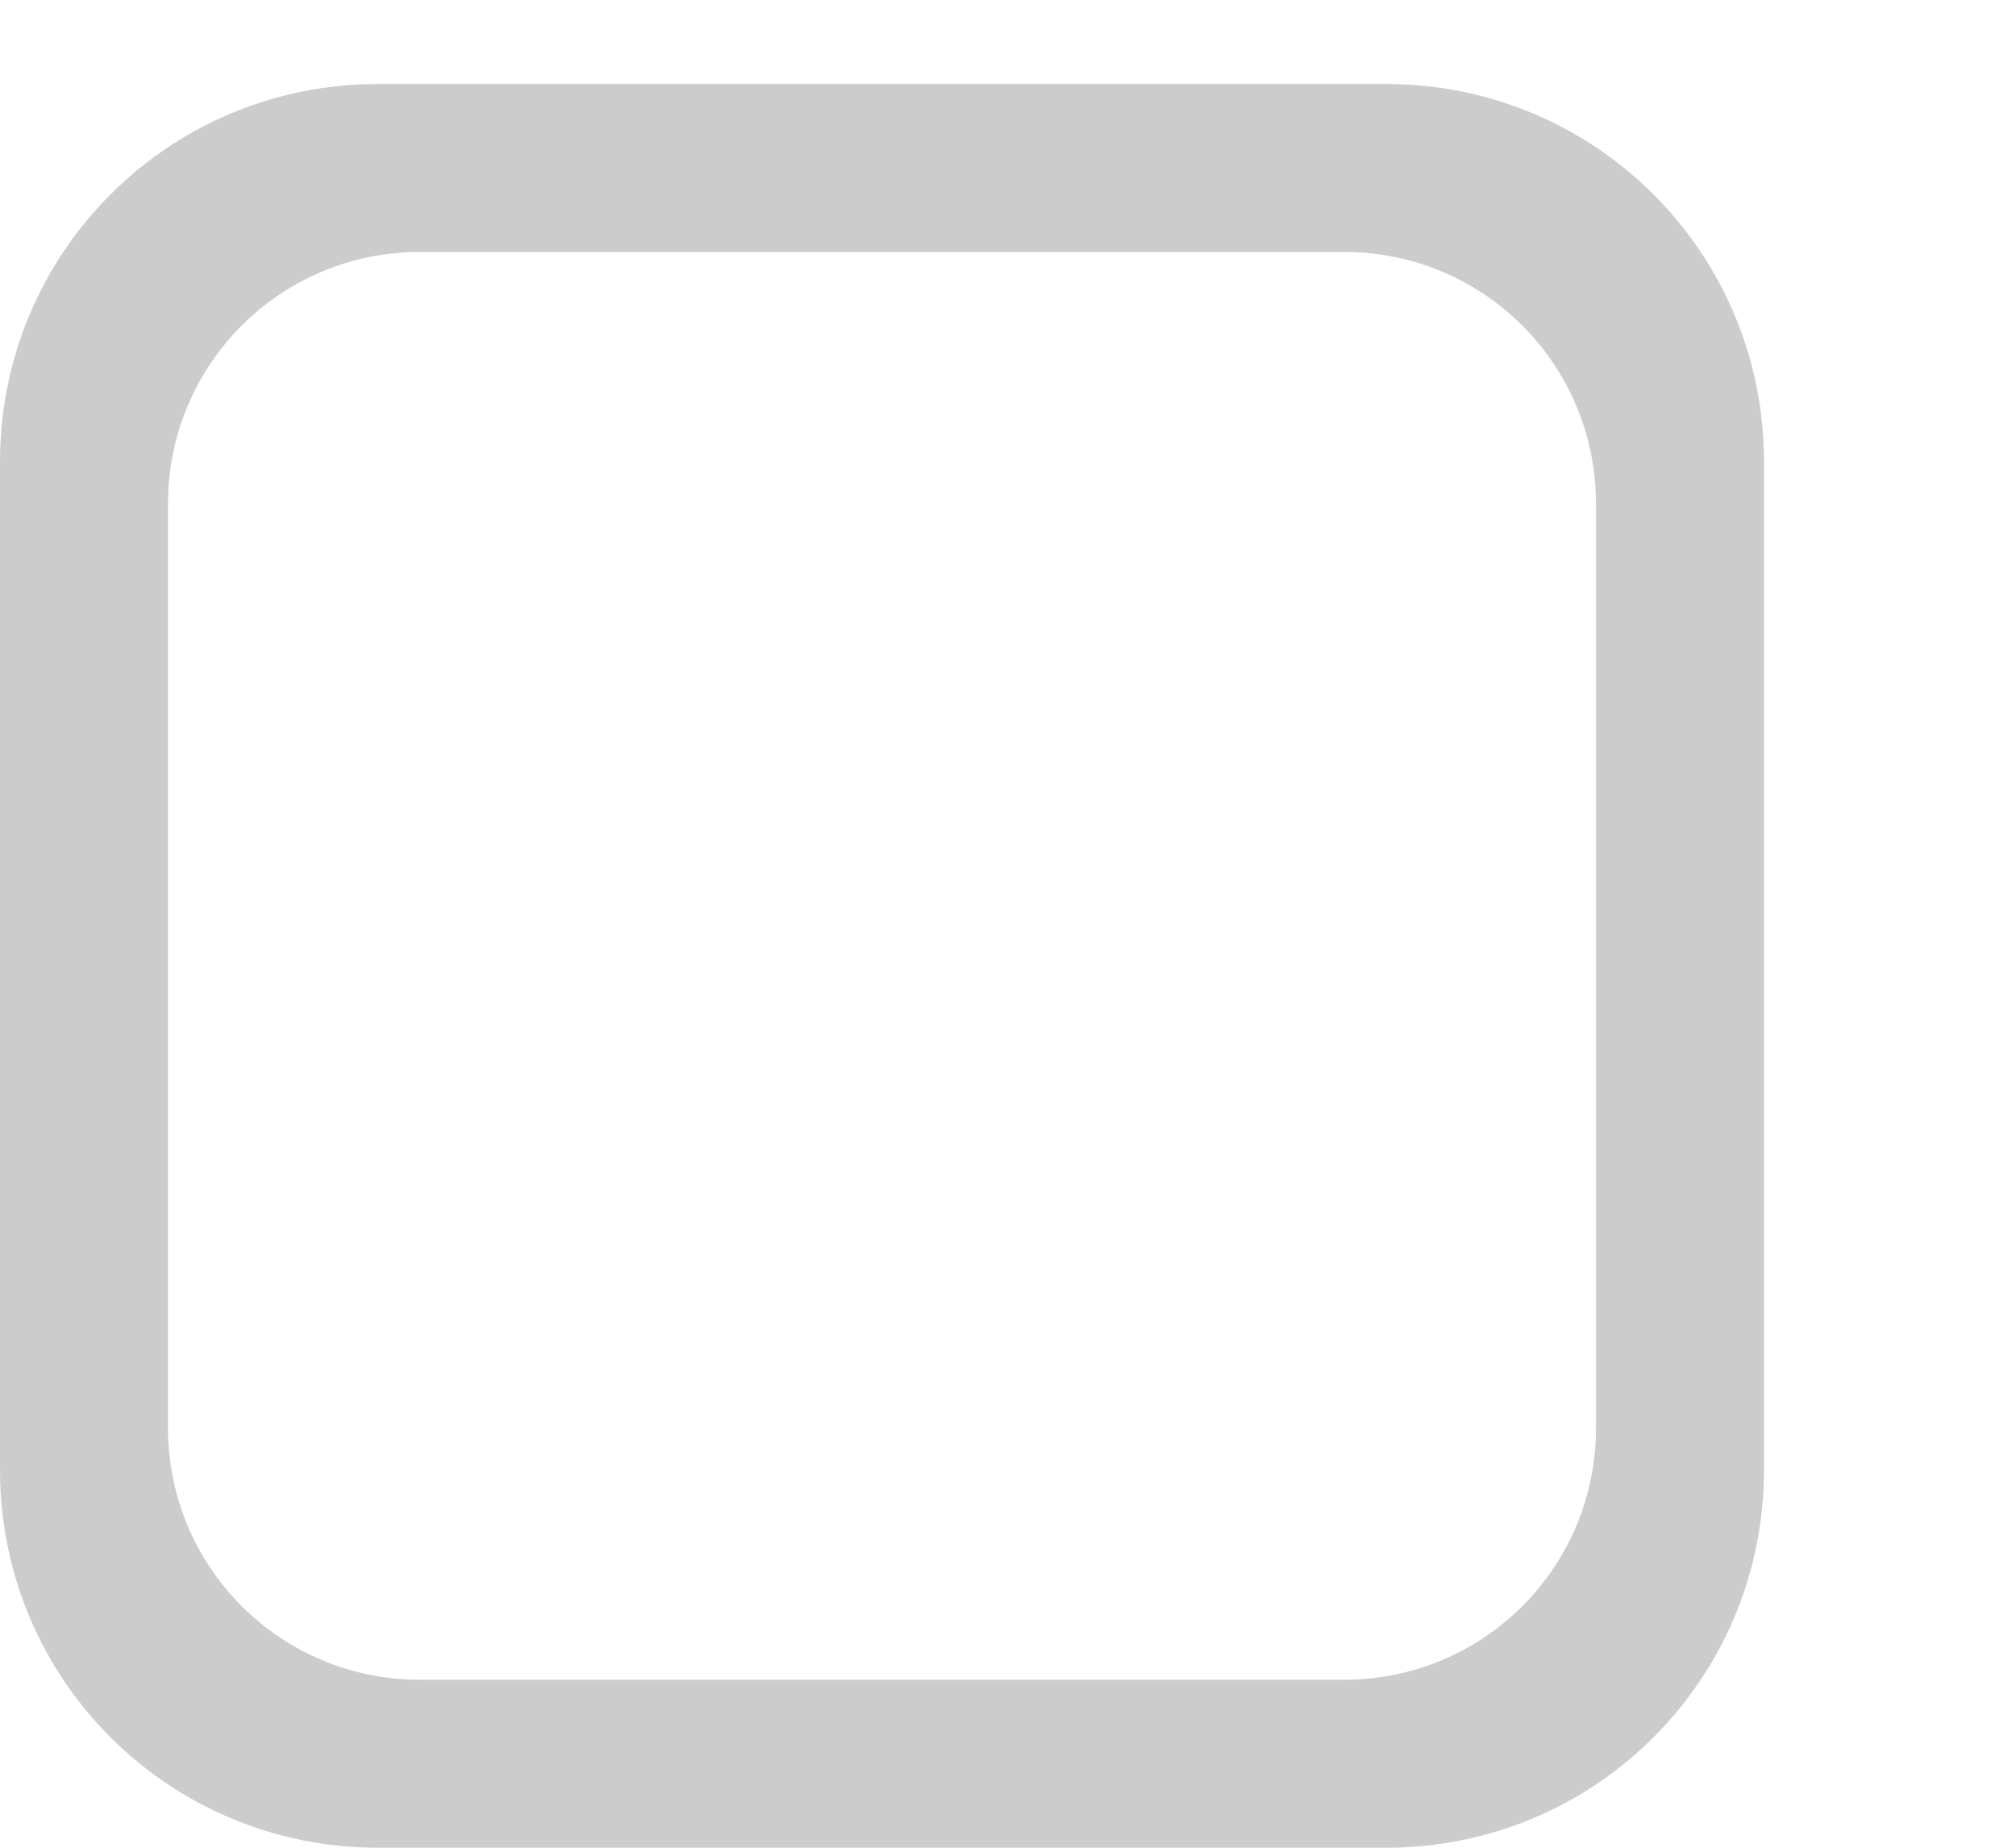
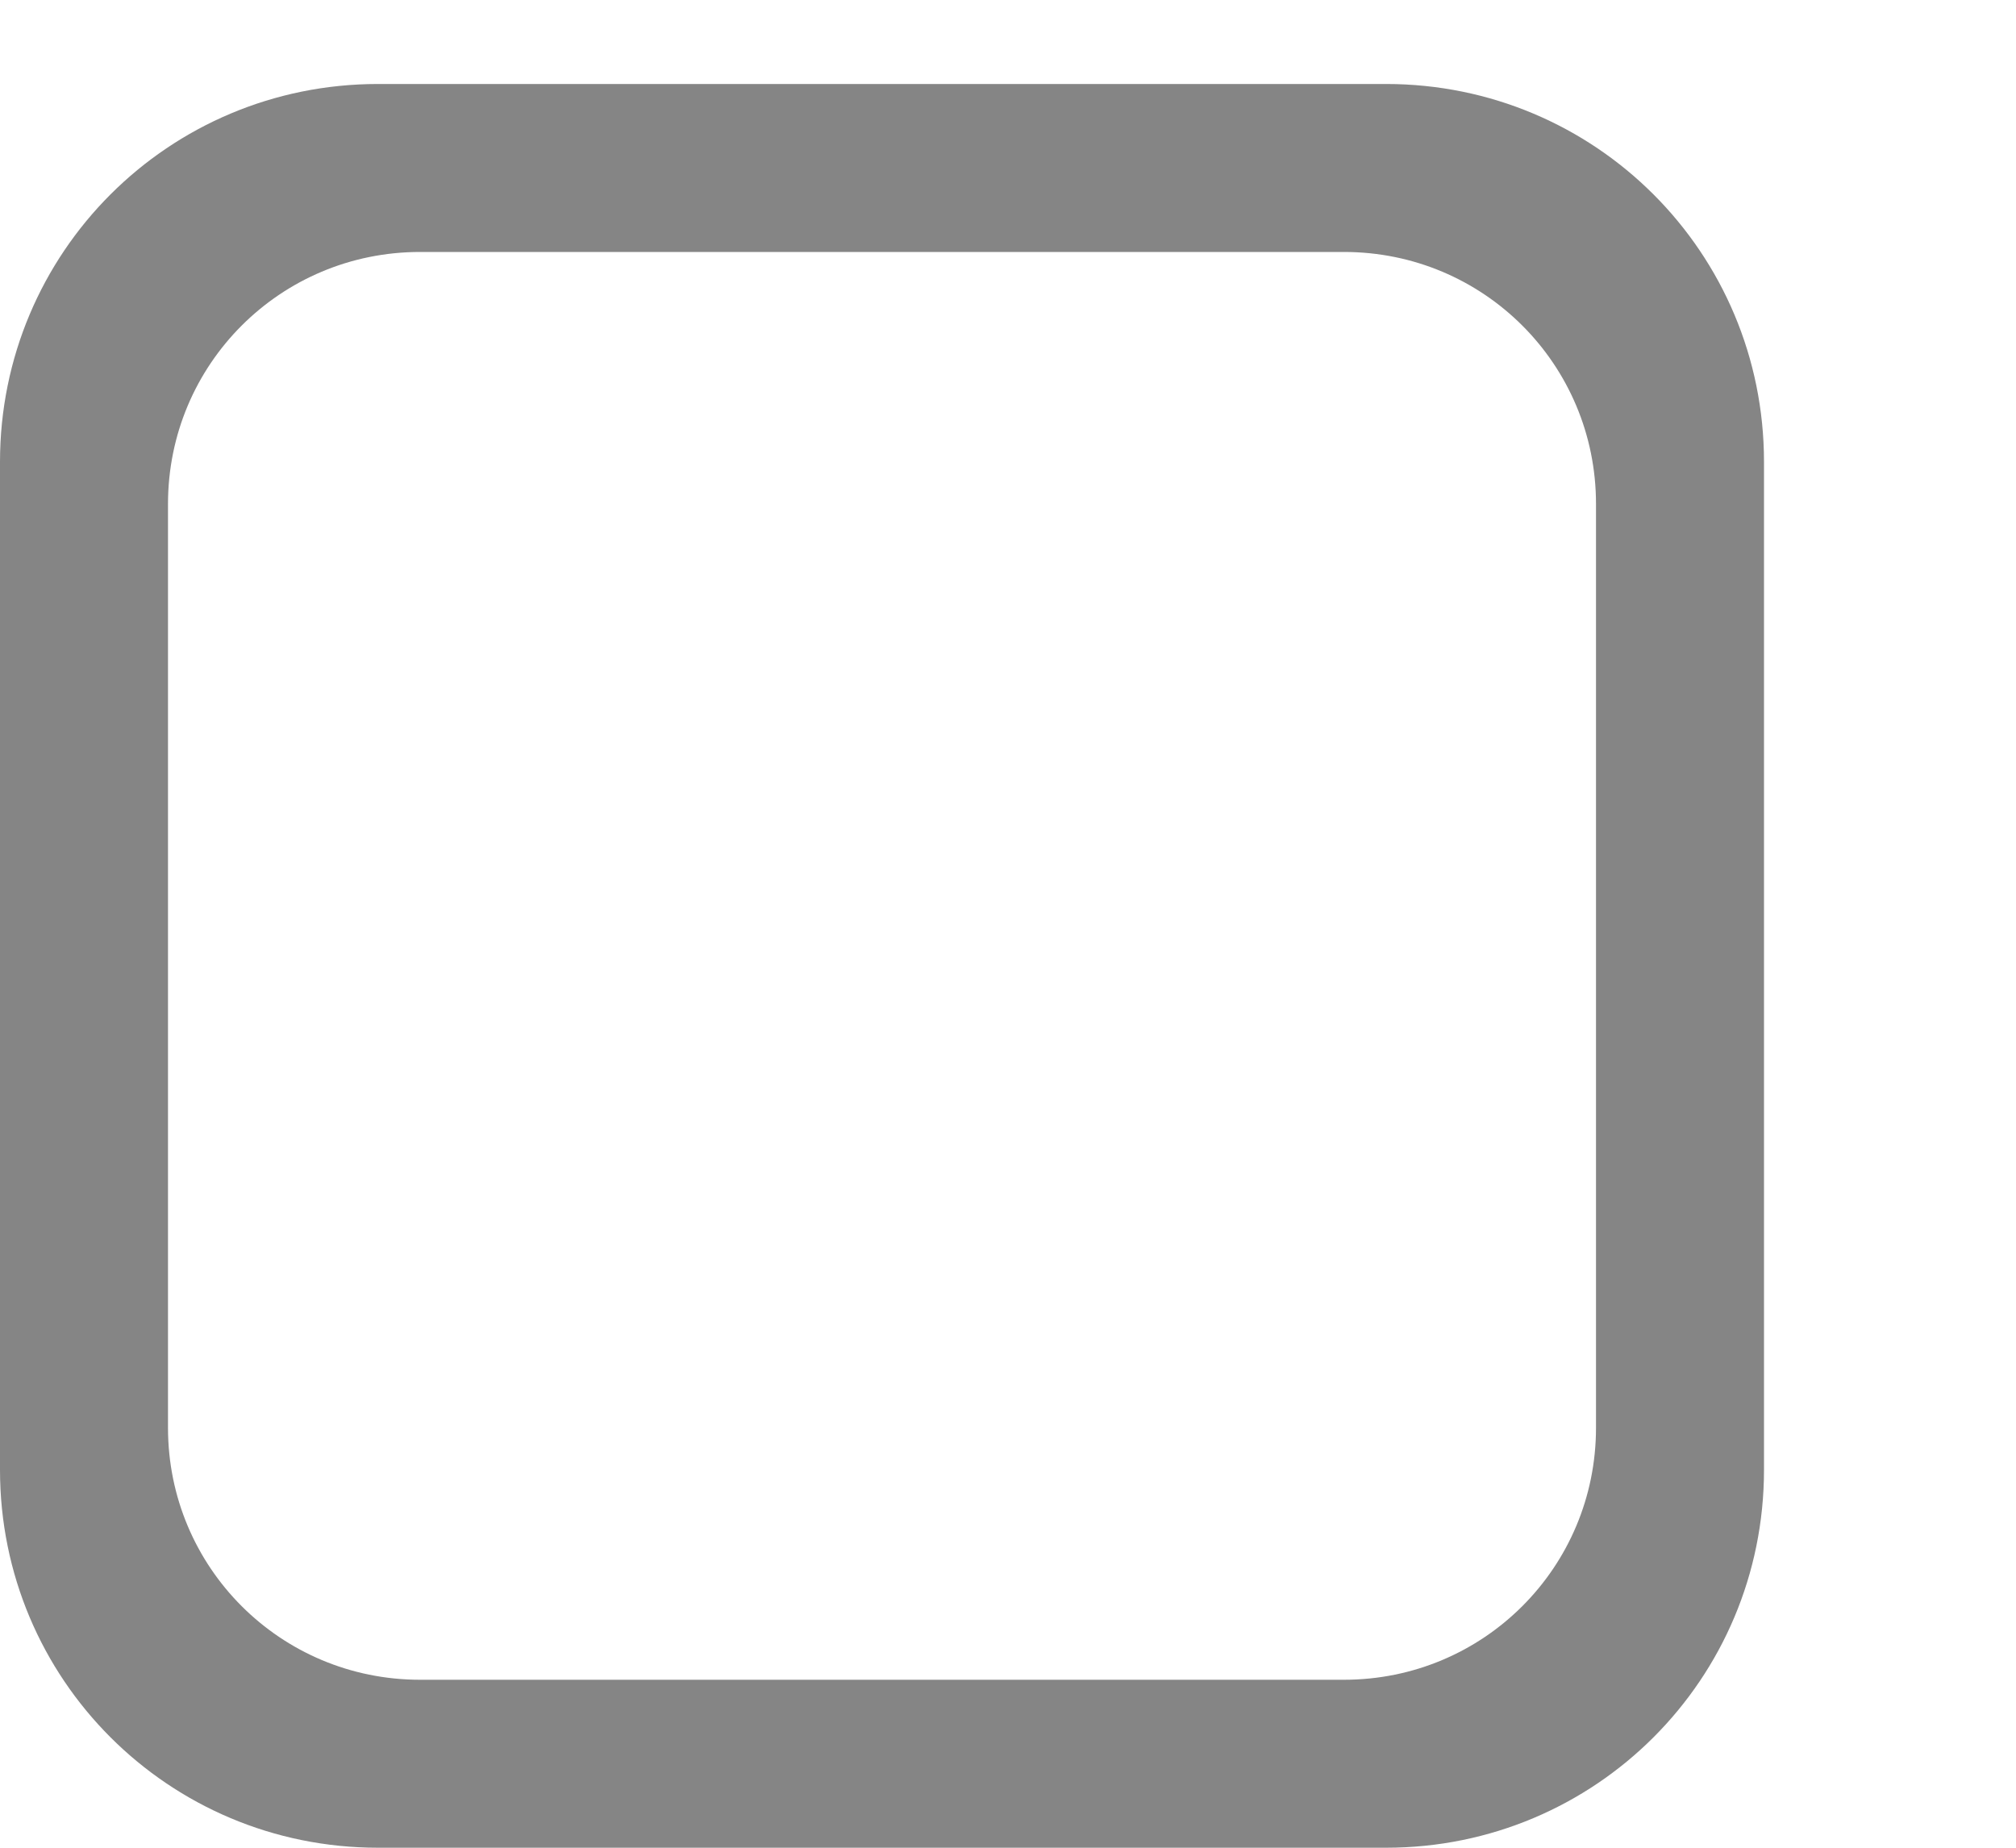
<svg xmlns="http://www.w3.org/2000/svg" xmlns:xlink="http://www.w3.org/1999/xlink" width="24" height="22" id="svg3199" version="1.1">
  <defs id="defs3201">
    <linearGradient id="linearGradient15404">
      <stop id="stop15406" offset="0" style="stop-color:#515151;stop-opacity:1" />
      <stop id="stop15408" offset="1" style="stop-color:#292929;stop-opacity:1" />
    </linearGradient>
    <linearGradient xlink:href="#linearGradient5872-5-1" id="linearGradient5891-0-4" gradientUnits="userSpaceOnUse" x1="205.841" y1="246.709" x2="206.748" y2="231.241" />
    <linearGradient id="linearGradient5872-5-1">
      <stop style="stop-color:#0b2e52;stop-opacity:1" offset="0" id="stop5874-4-4" />
      <stop style="stop-color:#1862af;stop-opacity:1" offset="1" id="stop5876-0-5" />
    </linearGradient>
    <linearGradient y2="-388.73" x2="-93.031" y1="-396.347" x1="-93.031" gradientTransform="matrix(1.591837,0,0,0.8571429,-256.5612,59.68542)" gradientUnits="userSpaceOnUse" id="linearGradient14219" xlink:href="#linearGradient15404" />
    <linearGradient id="linearGradient10013-4-63-6">
      <stop style="stop-color:#333333;stop-opacity:1;" offset="0" id="stop10015-2-76-1" />
      <stop style="stop-color:#292929;stop-opacity:1" offset="1" id="stop10017-46-15-8" />
    </linearGradient>
    <linearGradient id="linearGradient10597-5">
      <stop style="stop-color:#16191a;stop-opacity:1;" offset="0" id="stop10599-2" />
      <stop style="stop-color:#2b3133;stop-opacity:1" offset="1" id="stop10601-5" />
    </linearGradient>
    <linearGradient y2="-322.164" x2="921.225" y1="-330.051" x1="921.328" gradientTransform="matrix(1.591837,0,0,0.8571429,-1456.546,275.4519)" gradientUnits="userSpaceOnUse" id="linearGradient15374" xlink:href="#linearGradient10013-4-63-6" />
    <linearGradient gradientTransform="translate(-1199.985,216.3805)" y2="-227.08" x2="1203.918" y1="-217.567" x1="1203.918" gradientUnits="userSpaceOnUse" id="linearGradient15376" xlink:href="#linearGradient10597-5" />
    <linearGradient id="linearGradient5581-5-2-4-6-8-7-35-8">
      <stop id="stop5583-0-92-8-0-7-6-5-1" offset="0" style="stop-color:#454c4c;stop-opacity:1;" />
      <stop style="stop-color:#393f3f;stop-opacity:1;" offset="0.4" id="stop5585-4-7-2-7-9-9-92-0" />
      <stop id="stop5587-6-7-2-0-3-1-21-5" offset="1" style="stop-color:#2d3232;stop-opacity:1;" />
    </linearGradient>
  </defs>
  <g id="layer1" transform="translate(-342.5,-521.3622)">
    <rect style="color:#000000;fill:none;stroke:none;stroke-width:2;marker:none;visibility:visible;display:inline;overflow:visible;enable-background:accumulate" id="rect17347" width="21.944" height="21.944" x="342.299" y="521.584" />
-     <path style="display:inline;opacity:1;fill:#000000;fill-opacity:0.2;stroke:none;stroke-opacity:1;enable-background:new" d="M 4.5 1 C 2.007 1 0 3.007 0 5.5 L 0 17.5 C 0 19.993 2.007 22 4.5 22 L 16.5 22 C 18.993 22 21 19.993 21 17.5 L 21 5.5 C 21 3.007 18.993 1 16.5 1 L 4.5 1 z M 5 3 L 16 3 C 17.662 3 19 4.338 19 6 L 19 17 C 19 18.662 17.662 20 16 20 L 5 20 C 3.338 20 2 18.662 2 17 L 2 6 C 2 4.338 3.338 3 5 3 z " transform="translate(342.5,521.3622)" id="path4731" />
+     <path style="display:inline;opacity:1;fill:#858585;fill-opacity:1;stroke:none;stroke-opacity:1;enable-background:new" d="M 4.5 1 C 2.007 1 0 3.007 0 5.5 L 0 17.5 C 0 19.993 2.007 22 4.5 22 L 16.5 22 C 18.993 22 21 19.993 21 17.5 L 21 5.5 C 21 3.007 18.993 1 16.5 1 L 4.5 1 z M 5 3 L 16 3 C 17.662 3 19 4.338 19 6 L 19 17 C 19 18.662 17.662 20 16 20 L 5 20 C 3.338 20 2 18.662 2 17 L 2 6 C 2 4.338 3.338 3 5 3 z " transform="translate(342.5,521.3622)" id="path4731" />
  </g>
</svg>
